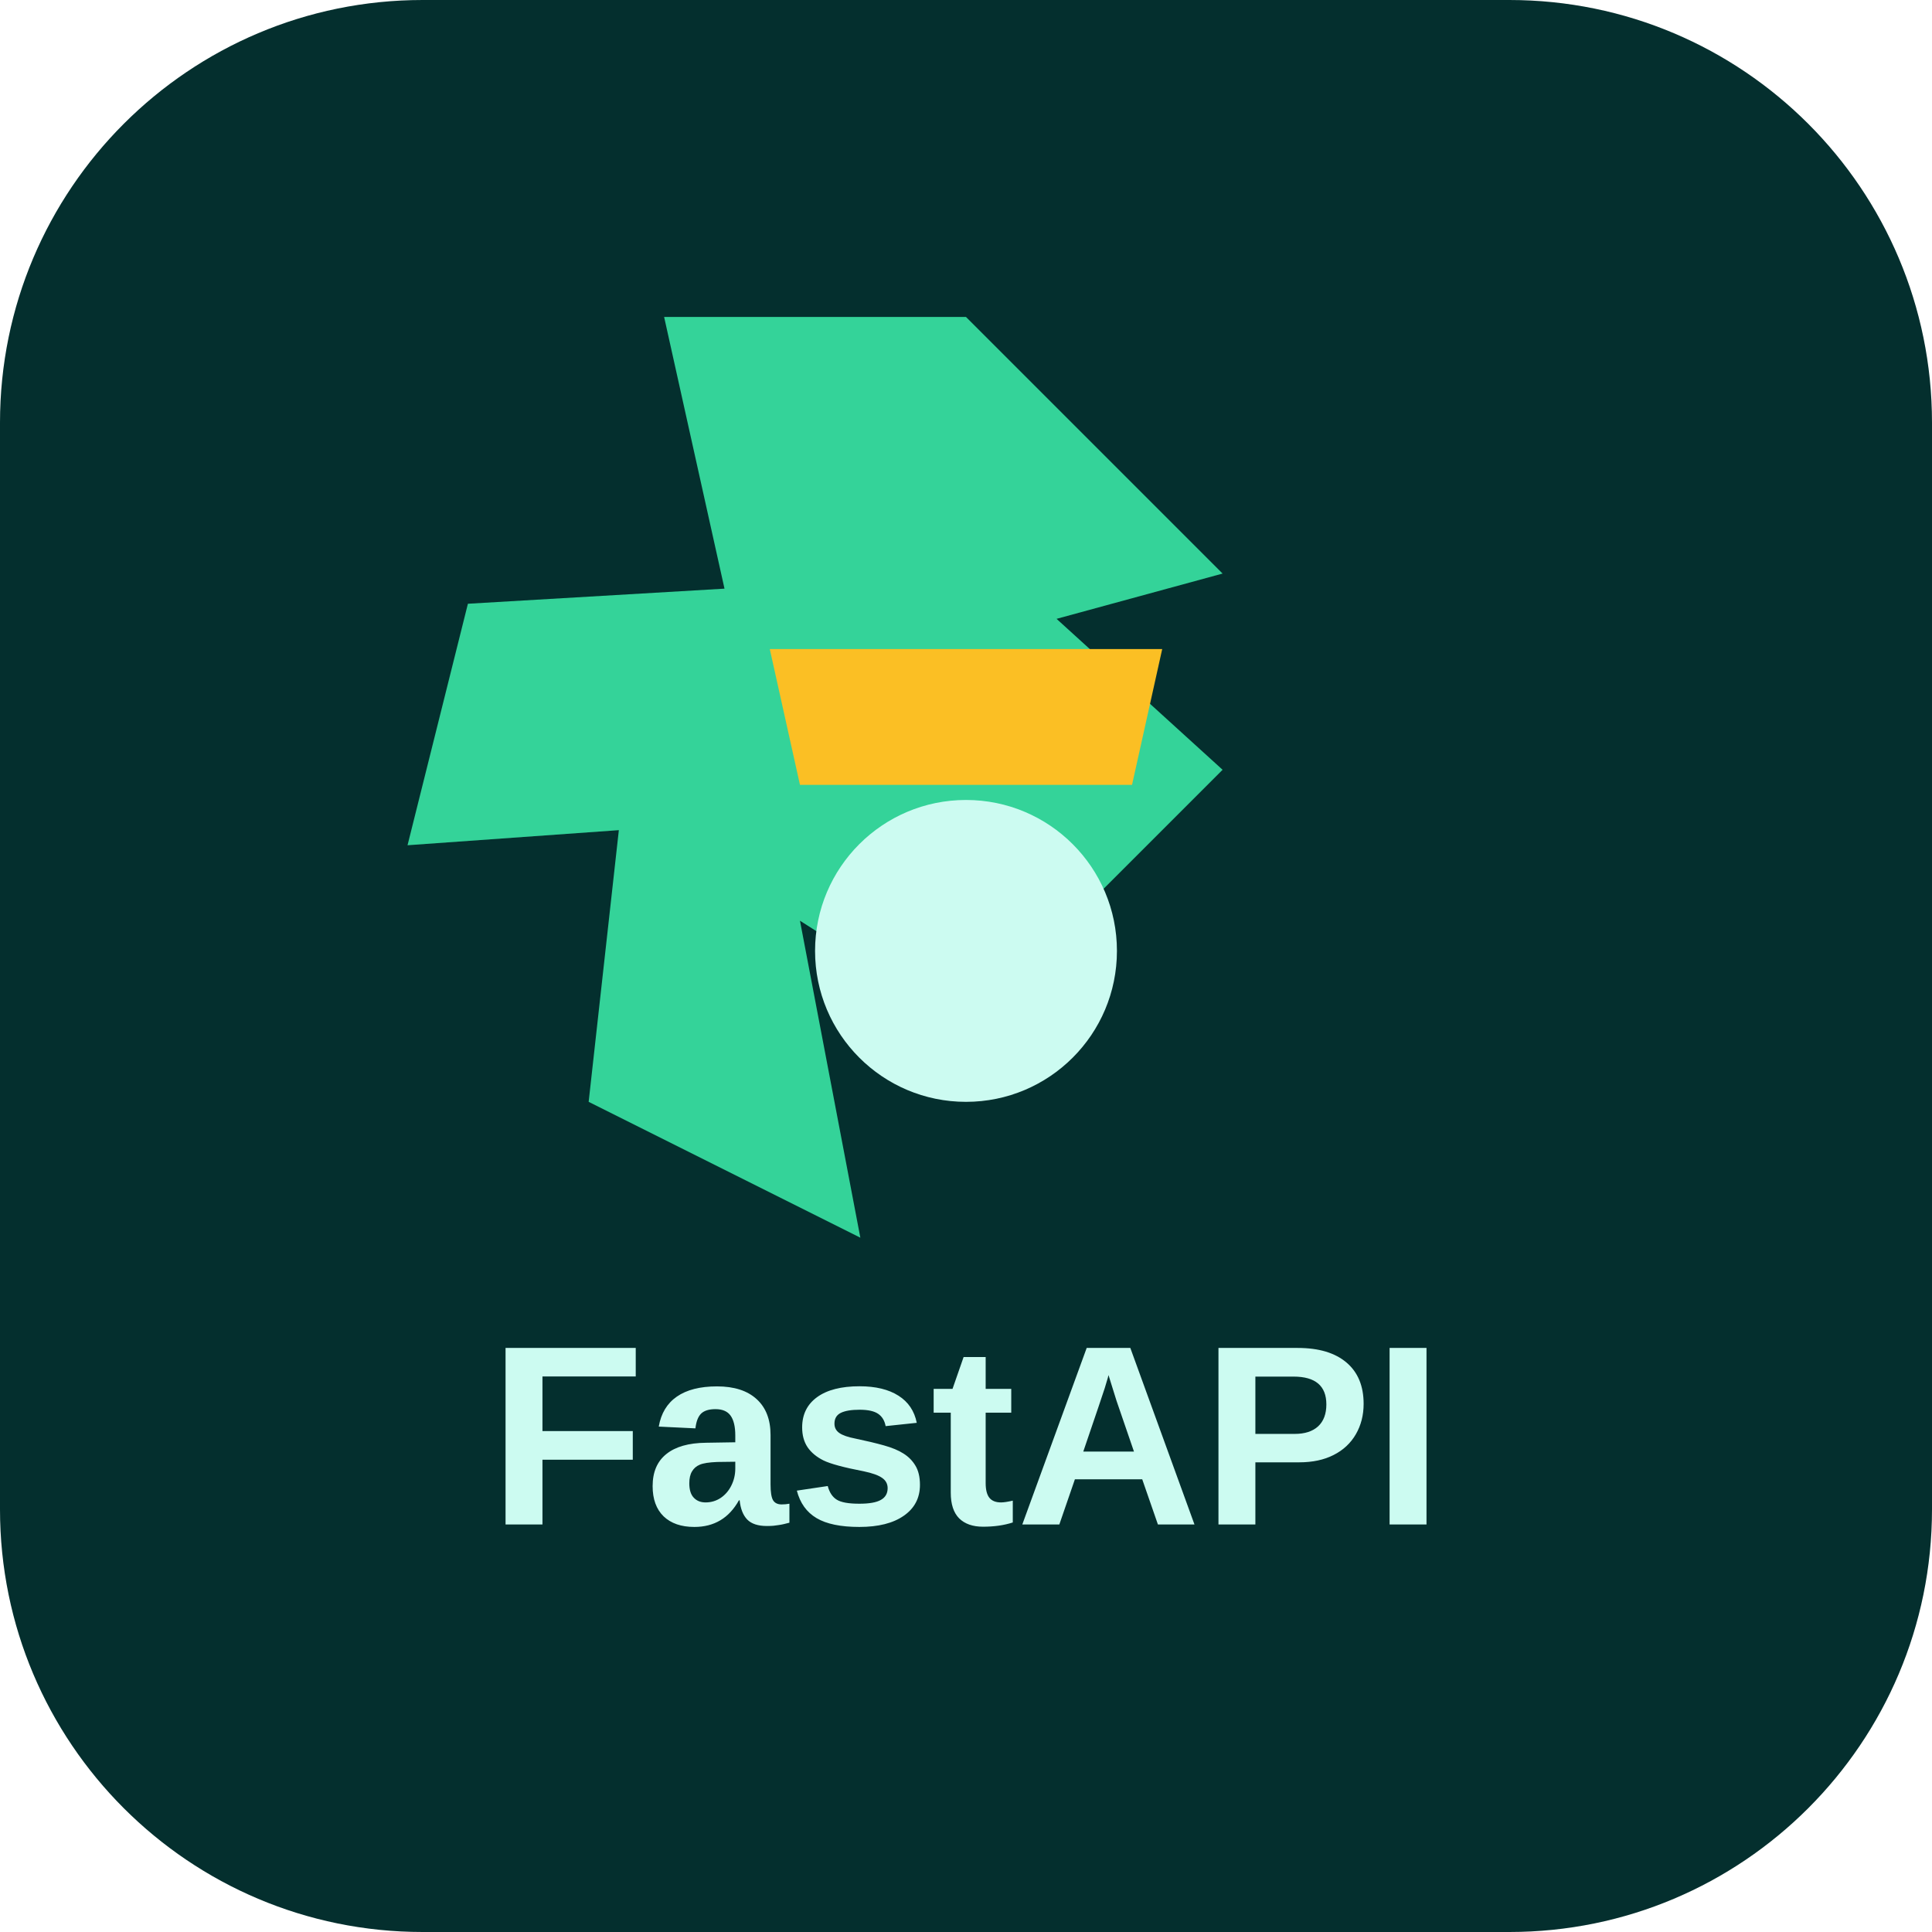
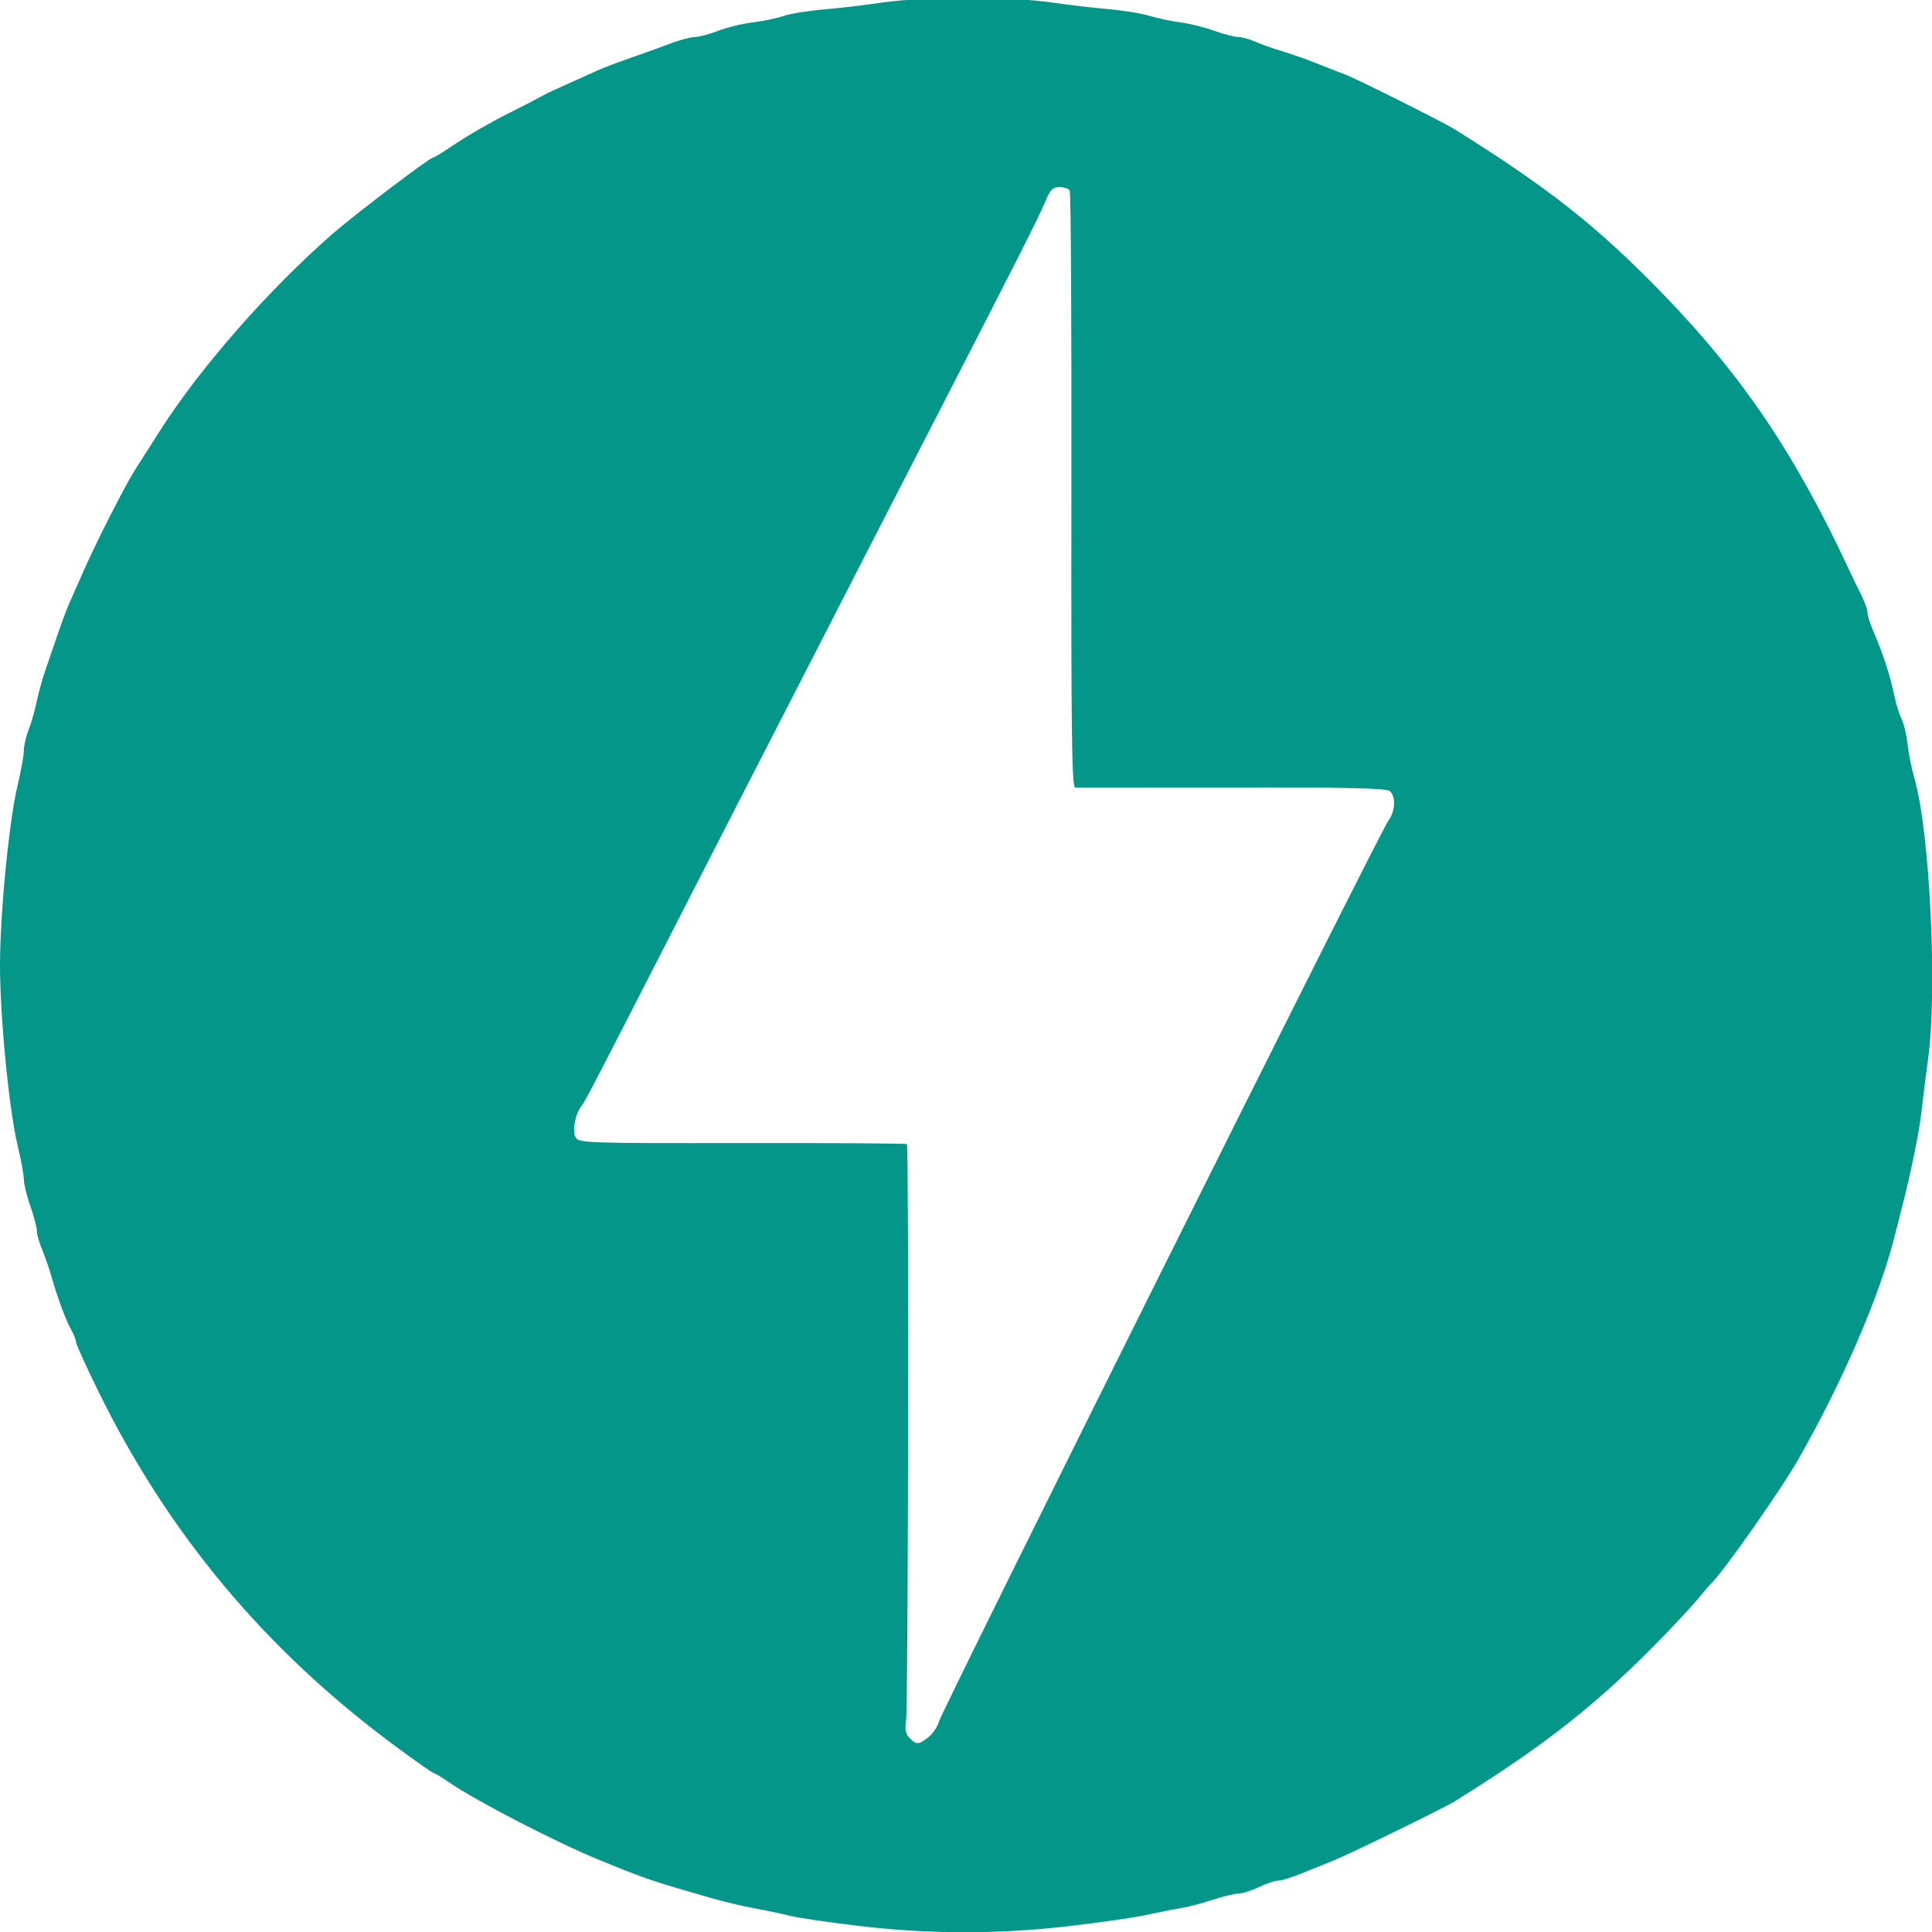
- <svg xmlns="http://www.w3.org/2000/svg" viewBox="0 0 256 256" role="img" aria-label="FastAPI">
-   <rect width="256" height="256" rx="56" fill="#042f2e" />
-   <path d="M128 42l34 34-22 6 22 20-34 34-22-14 8 42-36-18 4-36-28 2 8-32 34-2-8-36z" fill="#34d399" />
-   <circle cx="128" cy="126" r="20" fill="#ccfbf1" />
-   <path d="M102 86h52l-4 18h-44z" fill="#fbbf24" />
-   <text x="128" y="202" text-anchor="middle" font-family="Arial, sans-serif" font-size="34" font-weight="900" fill="#ccfbf1">FastAPI</text>
+ <svg xmlns="http://www.w3.org/2000/svg" viewBox="0 0 128 128">
+   <path d="M56.813 127.586c-1.903-.227-3.899-.52-4.434-.652a48.078 48.078 0 00-2.375-.5 36.042 36.042 0 01-2.703-.633c-4.145-1.188-4.442-1.285-7.567-2.563-2.875-1.172-8.172-3.91-9.984-5.156-.496-.344-.96-.621-1.031-.621-.07 0-1.23-.816-2.578-1.813-8.57-6.343-15.004-14.043-19.653-23.527-.8-1.629-1.453-3.074-1.453-3.21 0-.134-.144-.505-.32-.817-.363-.649-.88-2.047-1.297-3.492a20.047 20.047 0 00-.625-1.813c-.195-.46-.352-1.02-.352-1.246 0-.227-.195-.965-.433-1.645-.238-.675-.43-1.472-.43-1.77 0-.296-.187-1.32-.418-2.276C.598 73.492 0 67.379 0 63.953c0-3.422.598-9.535 1.16-11.894.23-.957.418-2 .418-2.32 0-.321.145-.95.32-1.4.18-.448.41-1.253.516-1.788.11-.535.36-1.457.563-2.055l.59-1.726c.433-1.293.835-2.387 1.027-2.813.11-.238.539-1.21.957-2.16.676-1.535 2.125-4.43 2.972-5.945.309-.555.426-.739 2.098-3.352 2.649-4.148 7.176-9.309 11.39-12.988 1.485-1.297 6.446-5.063 6.669-5.063.062 0 .53-.281 1.043-.625 1.347-.902 2.668-1.668 4.39-2.531a53.06 53.06 0 001.836-.953c.285-.164.82-.41 3.567-1.64.605-.27 1.257-.516 3.136-1.173.414-.144 1.246-.449 1.84-.672.598-.222 1.301-.406 1.563-.406.258 0 .937-.18 1.508-.402.57-.223 1.605-.477 2.304-.563.696-.082 1.621-.277 2.055-.43.43-.148 1.61-.34 2.621-.425a72.572 72.572 0 003.941-.465c2.688-.394 8.532-.394 11.192 0a75.02 75.02 0 003.781.445c.953.079 2.168.278 2.703.442.535.16 1.461.36 2.055.433.594.079 1.594.325 2.222.551.63.23 1.344.414 1.59.414s.754.137 1.125.309c.375.168 1.168.449 1.766.625.594.18 1.613.535 2.27.797.652.261 1.527.605 1.945.761.77.29 6.46 3.137 7.234 3.622 6.281 3.917 9.512 6.476 13.856 10.964 5.238 5.414 8.715 10.57 12.254 18.16.25.536.632 1.329.851 1.758.215.434.395.942.395 1.13 0 .19.18.76.402 1.269.602 1.383 1.117 2.957 1.36 4.16.12.59.343 1.32.495 1.621.153.3.332 1.063.403 1.688.07.624.277 1.648.453 2.269 1.02 3.531 1.527 13.934.91 18.535-.183 1.367-.39 3.02-.46 3.672-.118 1.117-.708 4.004-1.212 5.945l-.52 2.055c-.98 3.957-3.402 9.594-6.359 14.809-1.172 2.07-5.101 7.668-5.843 8.324-.067.058-.399.45-.735.863-.336.418-1.414 1.586-2.39 2.594-4.301 4.441-7.77 7.187-13.86 10.969-.722.449-6.847 3.441-7.992 3.906-.594.238-1.586.64-2.203.89-.613.247-1.297.454-1.512.458-.215.003-.781.195-1.258.425-.476.23-1.082.422-1.351.426-.266.004-1.043.192-1.727.418-.683.23-1.633.477-2.11.55-.476.075-1.495.278-2.269.45-.773.172-3.11.508-5.187.746a59.06 59.06 0 01-13.945-.031zm4.703-12.5c.3-.234.609-.7.691-1.027.18-.723 29.234-58.97 29.781-59.7.461-.617.504-1.605.082-1.953-.222-.187-3.004-.246-10.43-.234-5.57.012-10.253.016-10.406.012-.226-.008-.273-3.73-.25-19.672.016-10.817-.035-19.766-.113-19.89-.078-.126-.383-.227-.68-.227-.418 0-.613.18-.87.808-.485 1.168-1.825 3.82-8.348 16.485a3554.569 3554.569 0 00-4.055 7.89c-1.156 2.262-2.98 5.813-4.047 7.89a8751.248 8751.248 0 00-8.598 16.759c-4.933 9.636-5.53 10.785-5.742 11.039-.41.496-.633 1.64-.402 2.07.21.394.629.41 11.043.394 5.953-.007 10.863.024 10.914.07.137.141.086 37.31-.055 38.196-.093.582-.031.89.235 1.156.46.461.586.457 1.25-.066zm0 0" fill="#049688" />
</svg>
